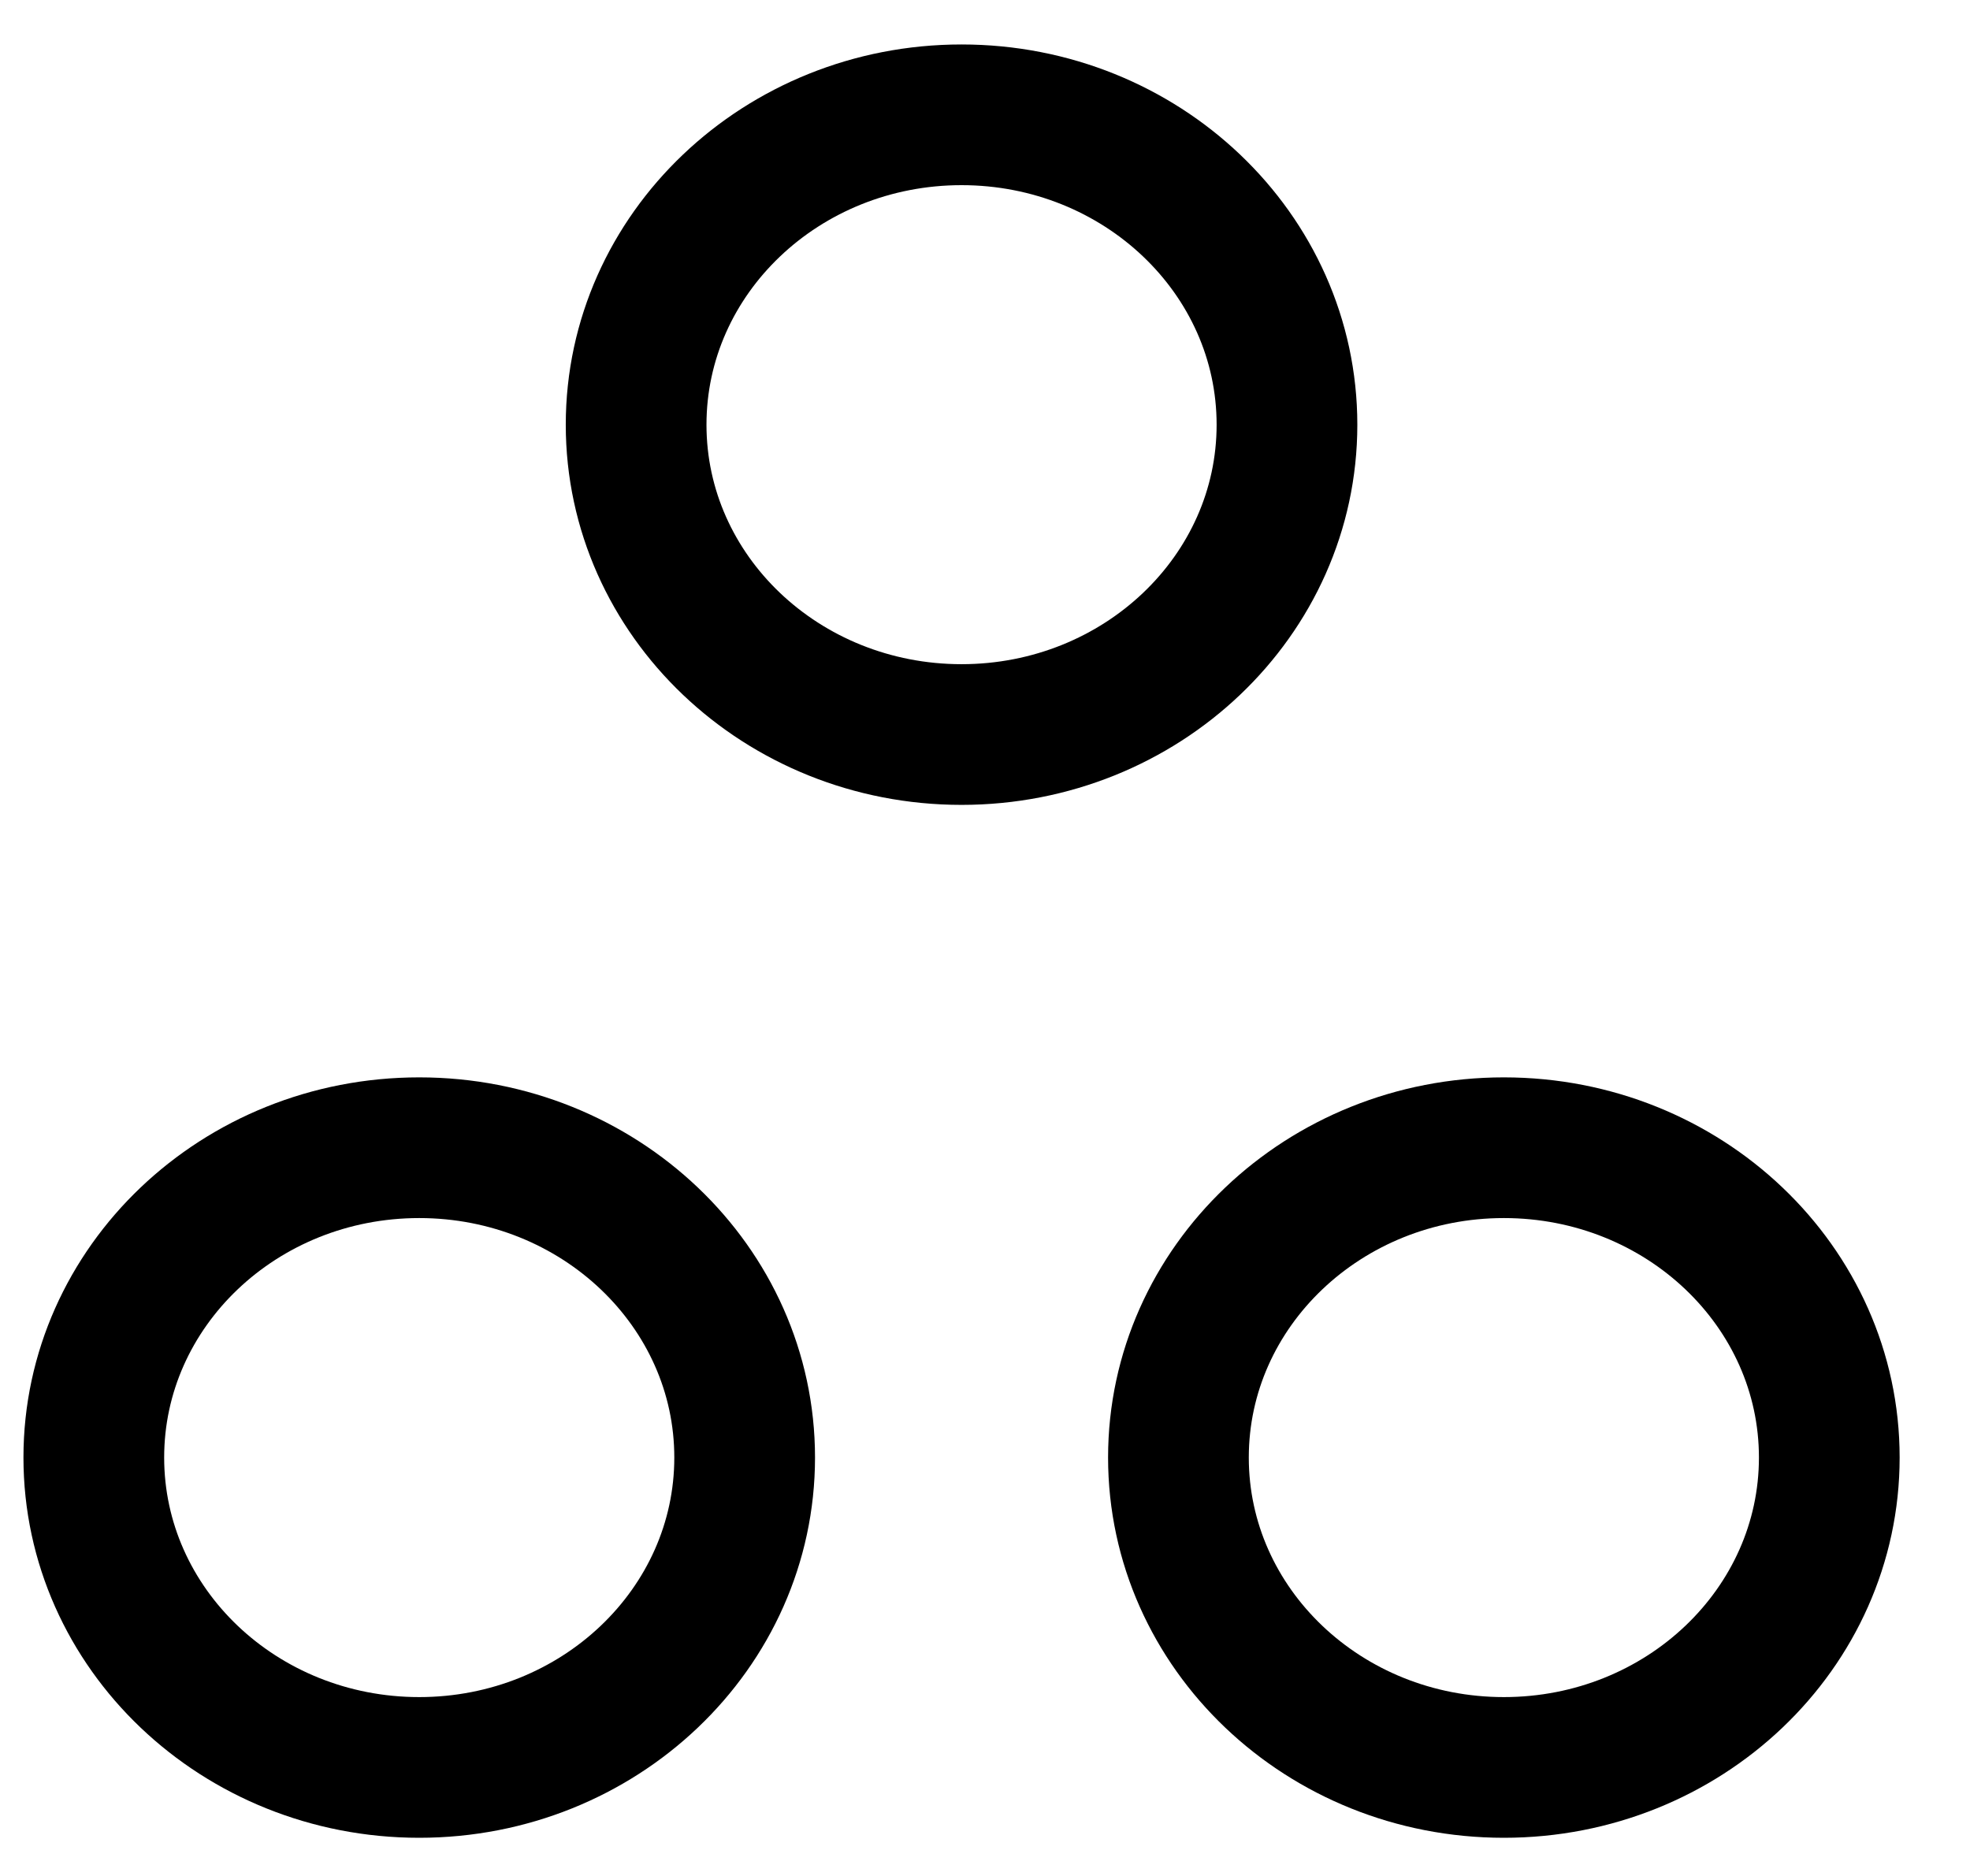
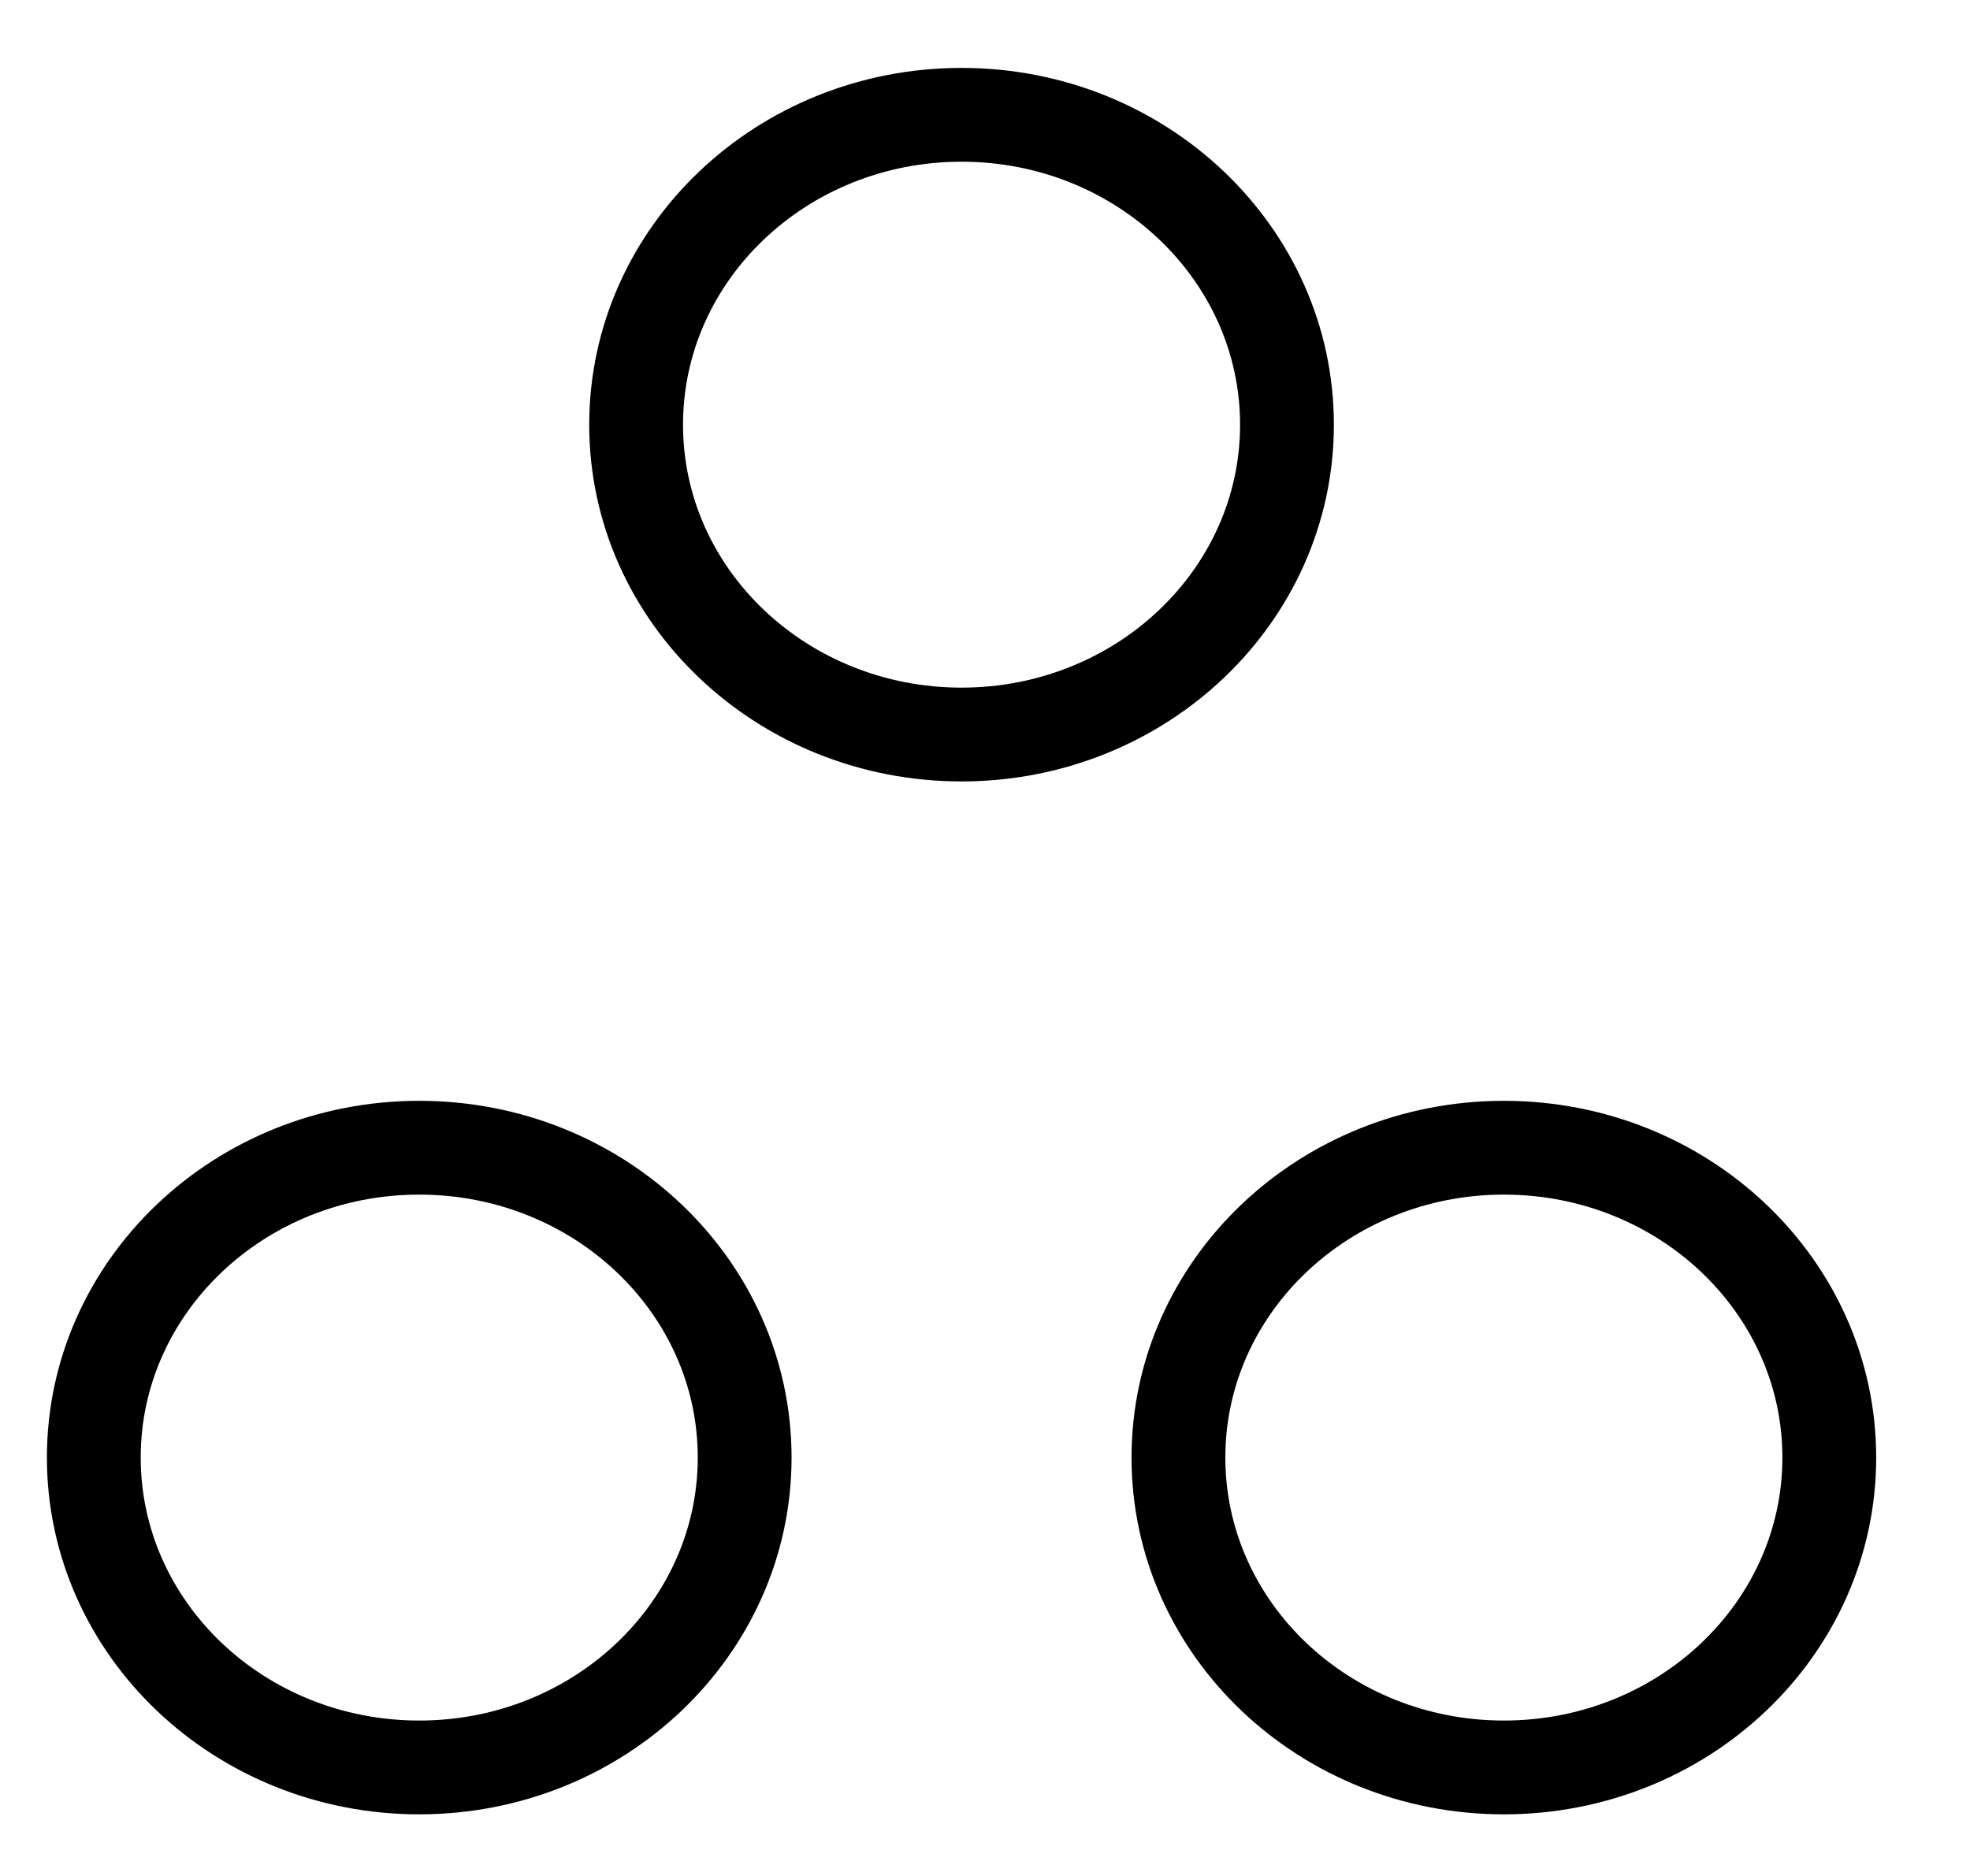
<svg xmlns="http://www.w3.org/2000/svg" width="21" height="20" viewBox="0 0 21 20" fill="none">
  <g id="group">
-     <path id="Stroke 16" fill-rule="evenodd" clip-rule="evenodd" d="M4.469 12.236C6.384 12.236 7.938 13.715 7.938 15.539C7.938 17.364 6.384 18.843 4.469 18.843C2.553 18.843 1 17.364 1 15.539C1 13.715 2.553 12.236 4.469 12.236Z" stroke="black" stroke-width="1.5" stroke-linecap="round" stroke-linejoin="round" />
-     <path id="Stroke 17" fill-rule="evenodd" clip-rule="evenodd" d="M16.031 12.236C17.947 12.236 19.5 13.715 19.5 15.539C19.5 17.364 17.947 18.843 16.031 18.843C14.115 18.843 12.562 17.364 12.562 15.539C12.562 13.715 14.116 12.236 16.031 12.236Z" stroke="black" stroke-width="1.5" stroke-linecap="round" stroke-linejoin="round" />
-     <path id="Stroke 18" fill-rule="evenodd" clip-rule="evenodd" d="M10.25 1.224C12.165 1.224 13.719 2.703 13.719 4.528C13.719 6.352 12.165 7.831 10.25 7.831C8.334 7.831 6.781 6.352 6.781 4.528C6.781 2.703 8.335 1.224 10.25 1.224Z" stroke="black" stroke-width="1.5" stroke-linecap="round" stroke-linejoin="round" />
+     <path id="Stroke 16" fillRule="evenodd" clipRule="evenodd" d="M4.469 12.236C6.384 12.236 7.938 13.715 7.938 15.539C7.938 17.364 6.384 18.843 4.469 18.843C2.553 18.843 1 17.364 1 15.539C1 13.715 2.553 12.236 4.469 12.236Z" stroke="black" strokeWidth="1.5" strokeLinecap="round" strokeLinejoin="round" />
+     <path id="Stroke 17" fillRule="evenodd" clipRule="evenodd" d="M16.031 12.236C17.947 12.236 19.5 13.715 19.5 15.539C19.5 17.364 17.947 18.843 16.031 18.843C14.115 18.843 12.562 17.364 12.562 15.539C12.562 13.715 14.116 12.236 16.031 12.236Z" stroke="black" strokeWidth="1.5" strokeLinecap="round" strokeLinejoin="round" />
+     <path id="Stroke 18" fillRule="evenodd" clipRule="evenodd" d="M10.25 1.224C12.165 1.224 13.719 2.703 13.719 4.528C13.719 6.352 12.165 7.831 10.25 7.831C8.334 7.831 6.781 6.352 6.781 4.528C6.781 2.703 8.335 1.224 10.25 1.224Z" stroke="black" strokeWidth="1.5" strokeLinecap="round" strokeLinejoin="round" />
  </g>
</svg>
